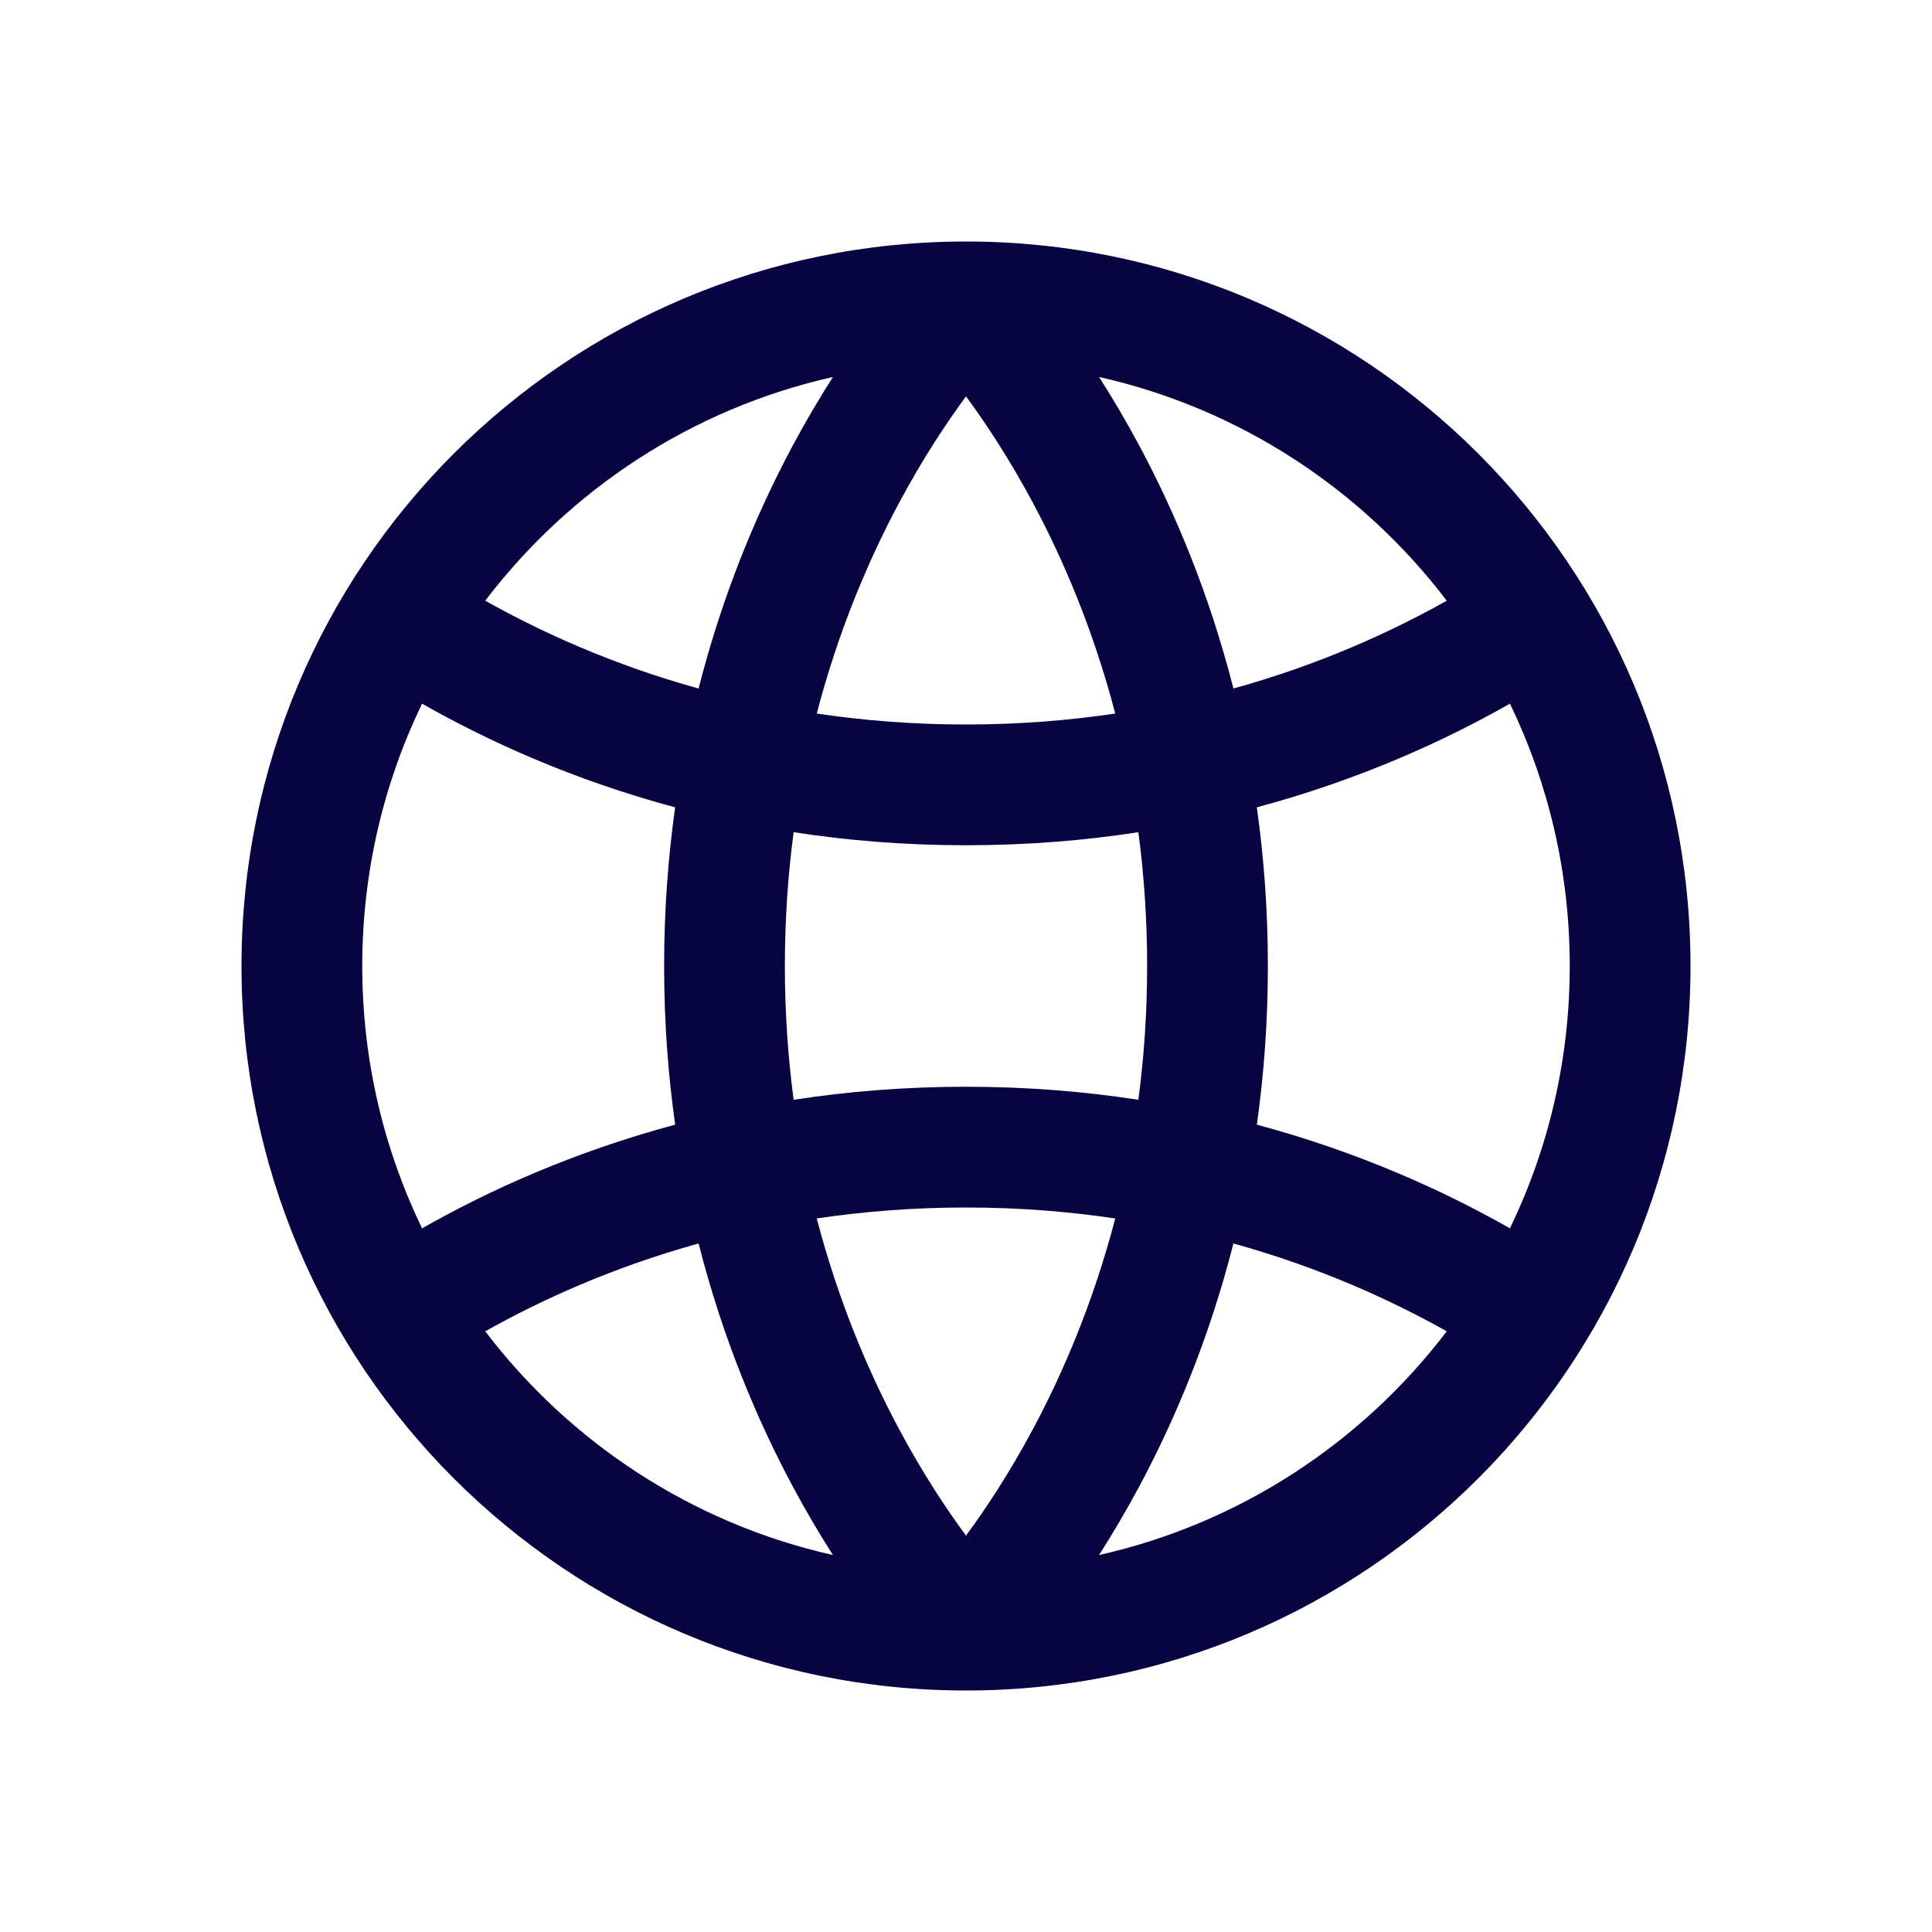
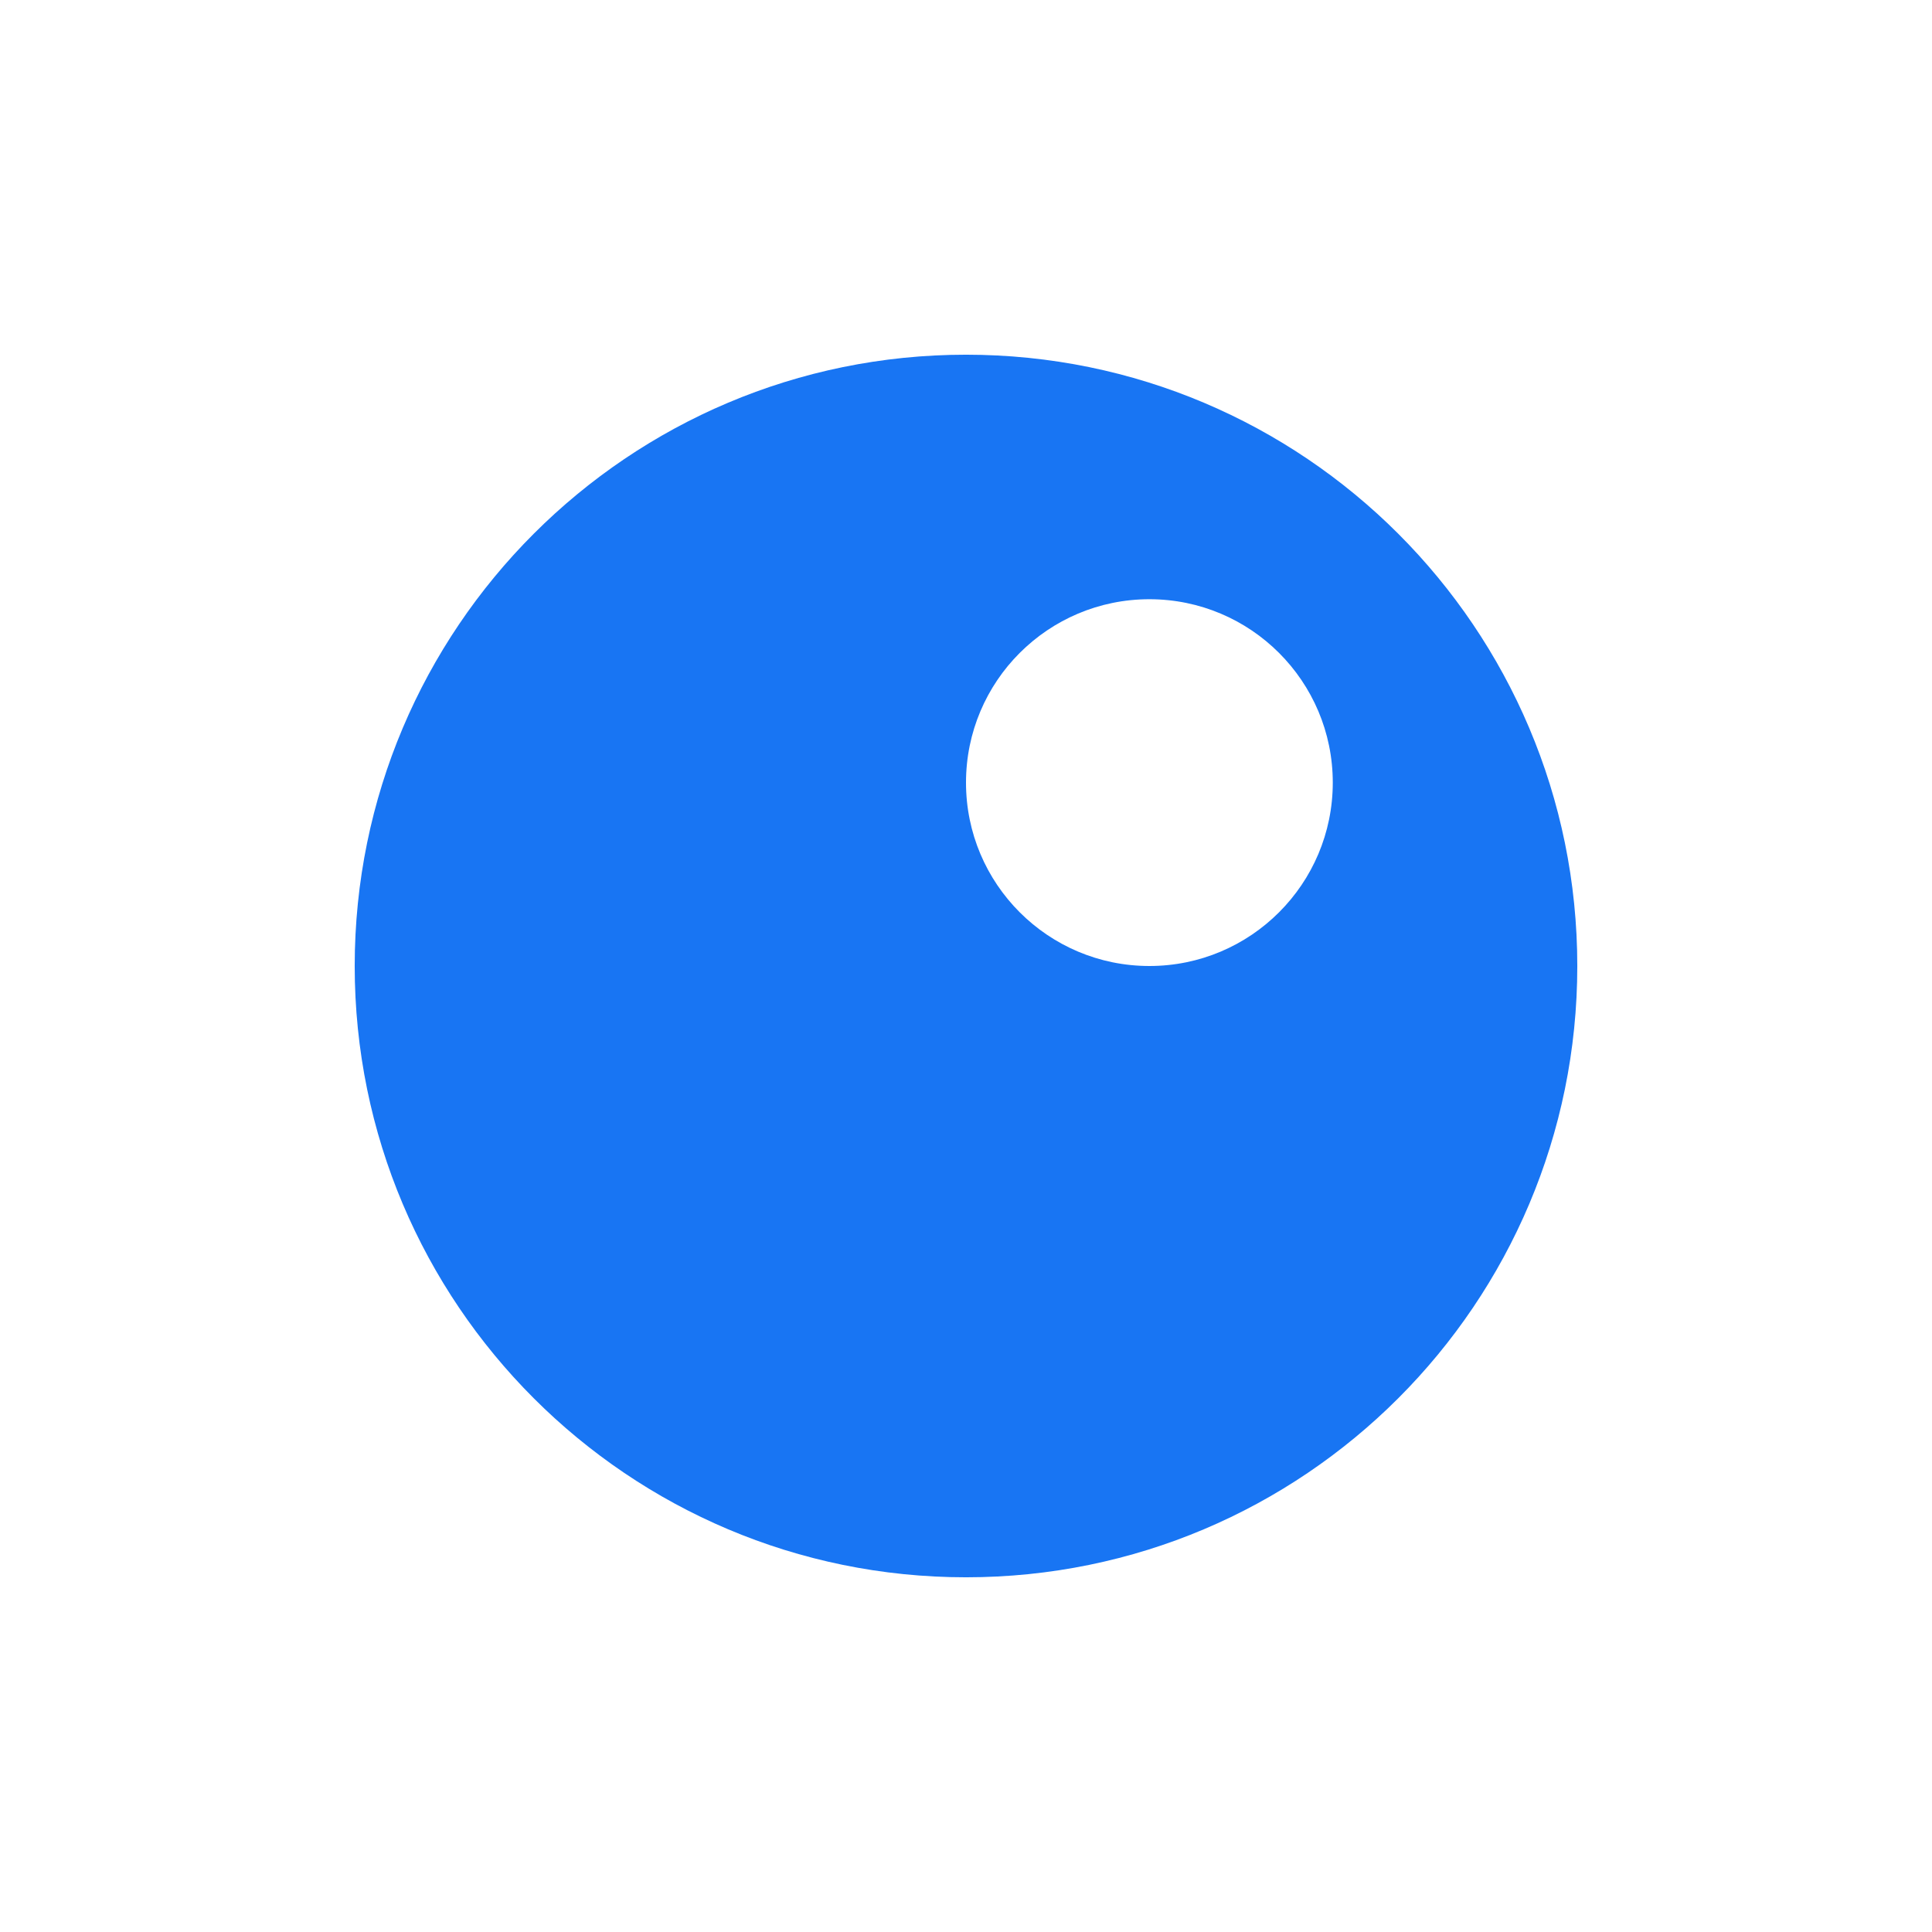
- <svg xmlns="http://www.w3.org/2000/svg" width="800px" height="800px" viewBox="0 0 24 24" fill="none">
-   <path fill-rule="evenodd" clip-rule="evenodd" d="M9.838 18.447C10.01 18.769 10.183 19.06 10.347 19.317C8.597 18.924 7.079 17.919 6.028 16.538C6.722 16.148 7.61 15.743 8.678 15.447C8.981 16.637 9.409 17.642 9.838 18.447ZM11.162 17.741C10.789 17.042 10.416 16.169 10.146 15.136C10.726 15.05 11.344 15 12 15C12.656 15 13.274 15.05 13.854 15.136C13.584 16.169 13.211 17.042 12.838 17.741C12.539 18.301 12.242 18.748 12 19.076C11.758 18.748 11.461 18.301 11.162 17.741ZM9.75 12C9.75 12.584 9.789 13.139 9.859 13.662C10.527 13.559 11.241 13.5 12 13.5C12.759 13.5 13.473 13.559 14.141 13.662C14.211 13.138 14.25 12.584 14.25 12C14.25 11.416 14.211 10.862 14.141 10.338C13.473 10.441 12.759 10.5 12 10.5C11.241 10.5 10.527 10.441 9.859 10.338C9.789 10.861 9.75 11.416 9.75 12ZM8.387 10.029C8.3 10.648 8.25 11.305 8.25 12C8.25 12.695 8.3 13.352 8.387 13.971C7.113 14.313 6.059 14.795 5.243 15.259C4.767 14.274 4.5 13.168 4.5 12C4.5 10.832 4.767 9.726 5.243 8.741C6.059 9.205 7.113 9.687 8.387 10.029ZM10.146 8.864C10.726 8.95 11.344 9 12 9C12.656 9 13.274 8.95 13.854 8.864C13.584 7.831 13.211 6.958 12.838 6.259C12.539 5.699 12.242 5.252 12 4.924C11.758 5.252 11.461 5.699 11.162 6.259C10.789 6.958 10.416 7.831 10.146 8.864ZM15.613 10.029C15.7 10.648 15.75 11.306 15.75 12C15.75 12.695 15.7 13.352 15.613 13.971C16.887 14.313 17.941 14.795 18.757 15.259C19.233 14.274 19.5 13.168 19.5 12C19.5 10.832 19.233 9.726 18.757 8.741C17.941 9.205 16.887 9.687 15.613 10.029ZM17.972 7.462C17.278 7.852 16.39 8.257 15.322 8.553C15.019 7.363 14.591 6.358 14.162 5.553C13.99 5.231 13.817 4.94 13.653 4.683C15.403 5.076 16.921 6.081 17.972 7.462ZM8.678 8.553C7.61 8.257 6.722 7.852 6.028 7.462C7.079 6.081 8.597 5.076 10.347 4.683C10.183 4.94 10.01 5.231 9.838 5.553C9.409 6.358 8.981 7.363 8.678 8.553ZM15.322 15.447C15.019 16.637 14.591 17.642 14.162 18.447C13.99 18.769 13.817 19.06 13.653 19.317C15.403 18.924 16.921 17.919 17.972 16.538C17.278 16.148 16.39 15.743 15.322 15.447ZM12 21C16.971 21 21 16.971 21 12C21 7.029 16.971 3 12 3C7.029 3 3 7.029 3 12C3 16.971 7.029 21 12 21Z" fill="#080341" />
+ <svg xmlns="http://www.w3.org/2000/svg" width="360px" height="360px" viewBox="0 0 360 360" version="1.1">
+   <g id="inoreader_logo_icon_blue" stroke="none" stroke-width="1" fill="none" fill-rule="evenodd">
+     <path d="M180,66.094 C242.909,66.094 293.906,117.091 293.906,180 C293.906,242.909 242.909,293.906 180,293.906 C117.091,293.906 66.094,242.909 66.094,180 C66.094,117.091 117.091,66.094 180,66.094 Z M214.172,111.656 C195.299,111.656 180,126.956 180,145.828 C180,164.701 195.299,180 214.172,180 C233.044,180 248.344,164.701 248.344,145.828 C248.344,126.956 233.044,111.656 214.172,111.656 Z" id="Combined-Shape" fill="#1875F3" fill-rule="nonzero" />
+   </g>
</svg>
